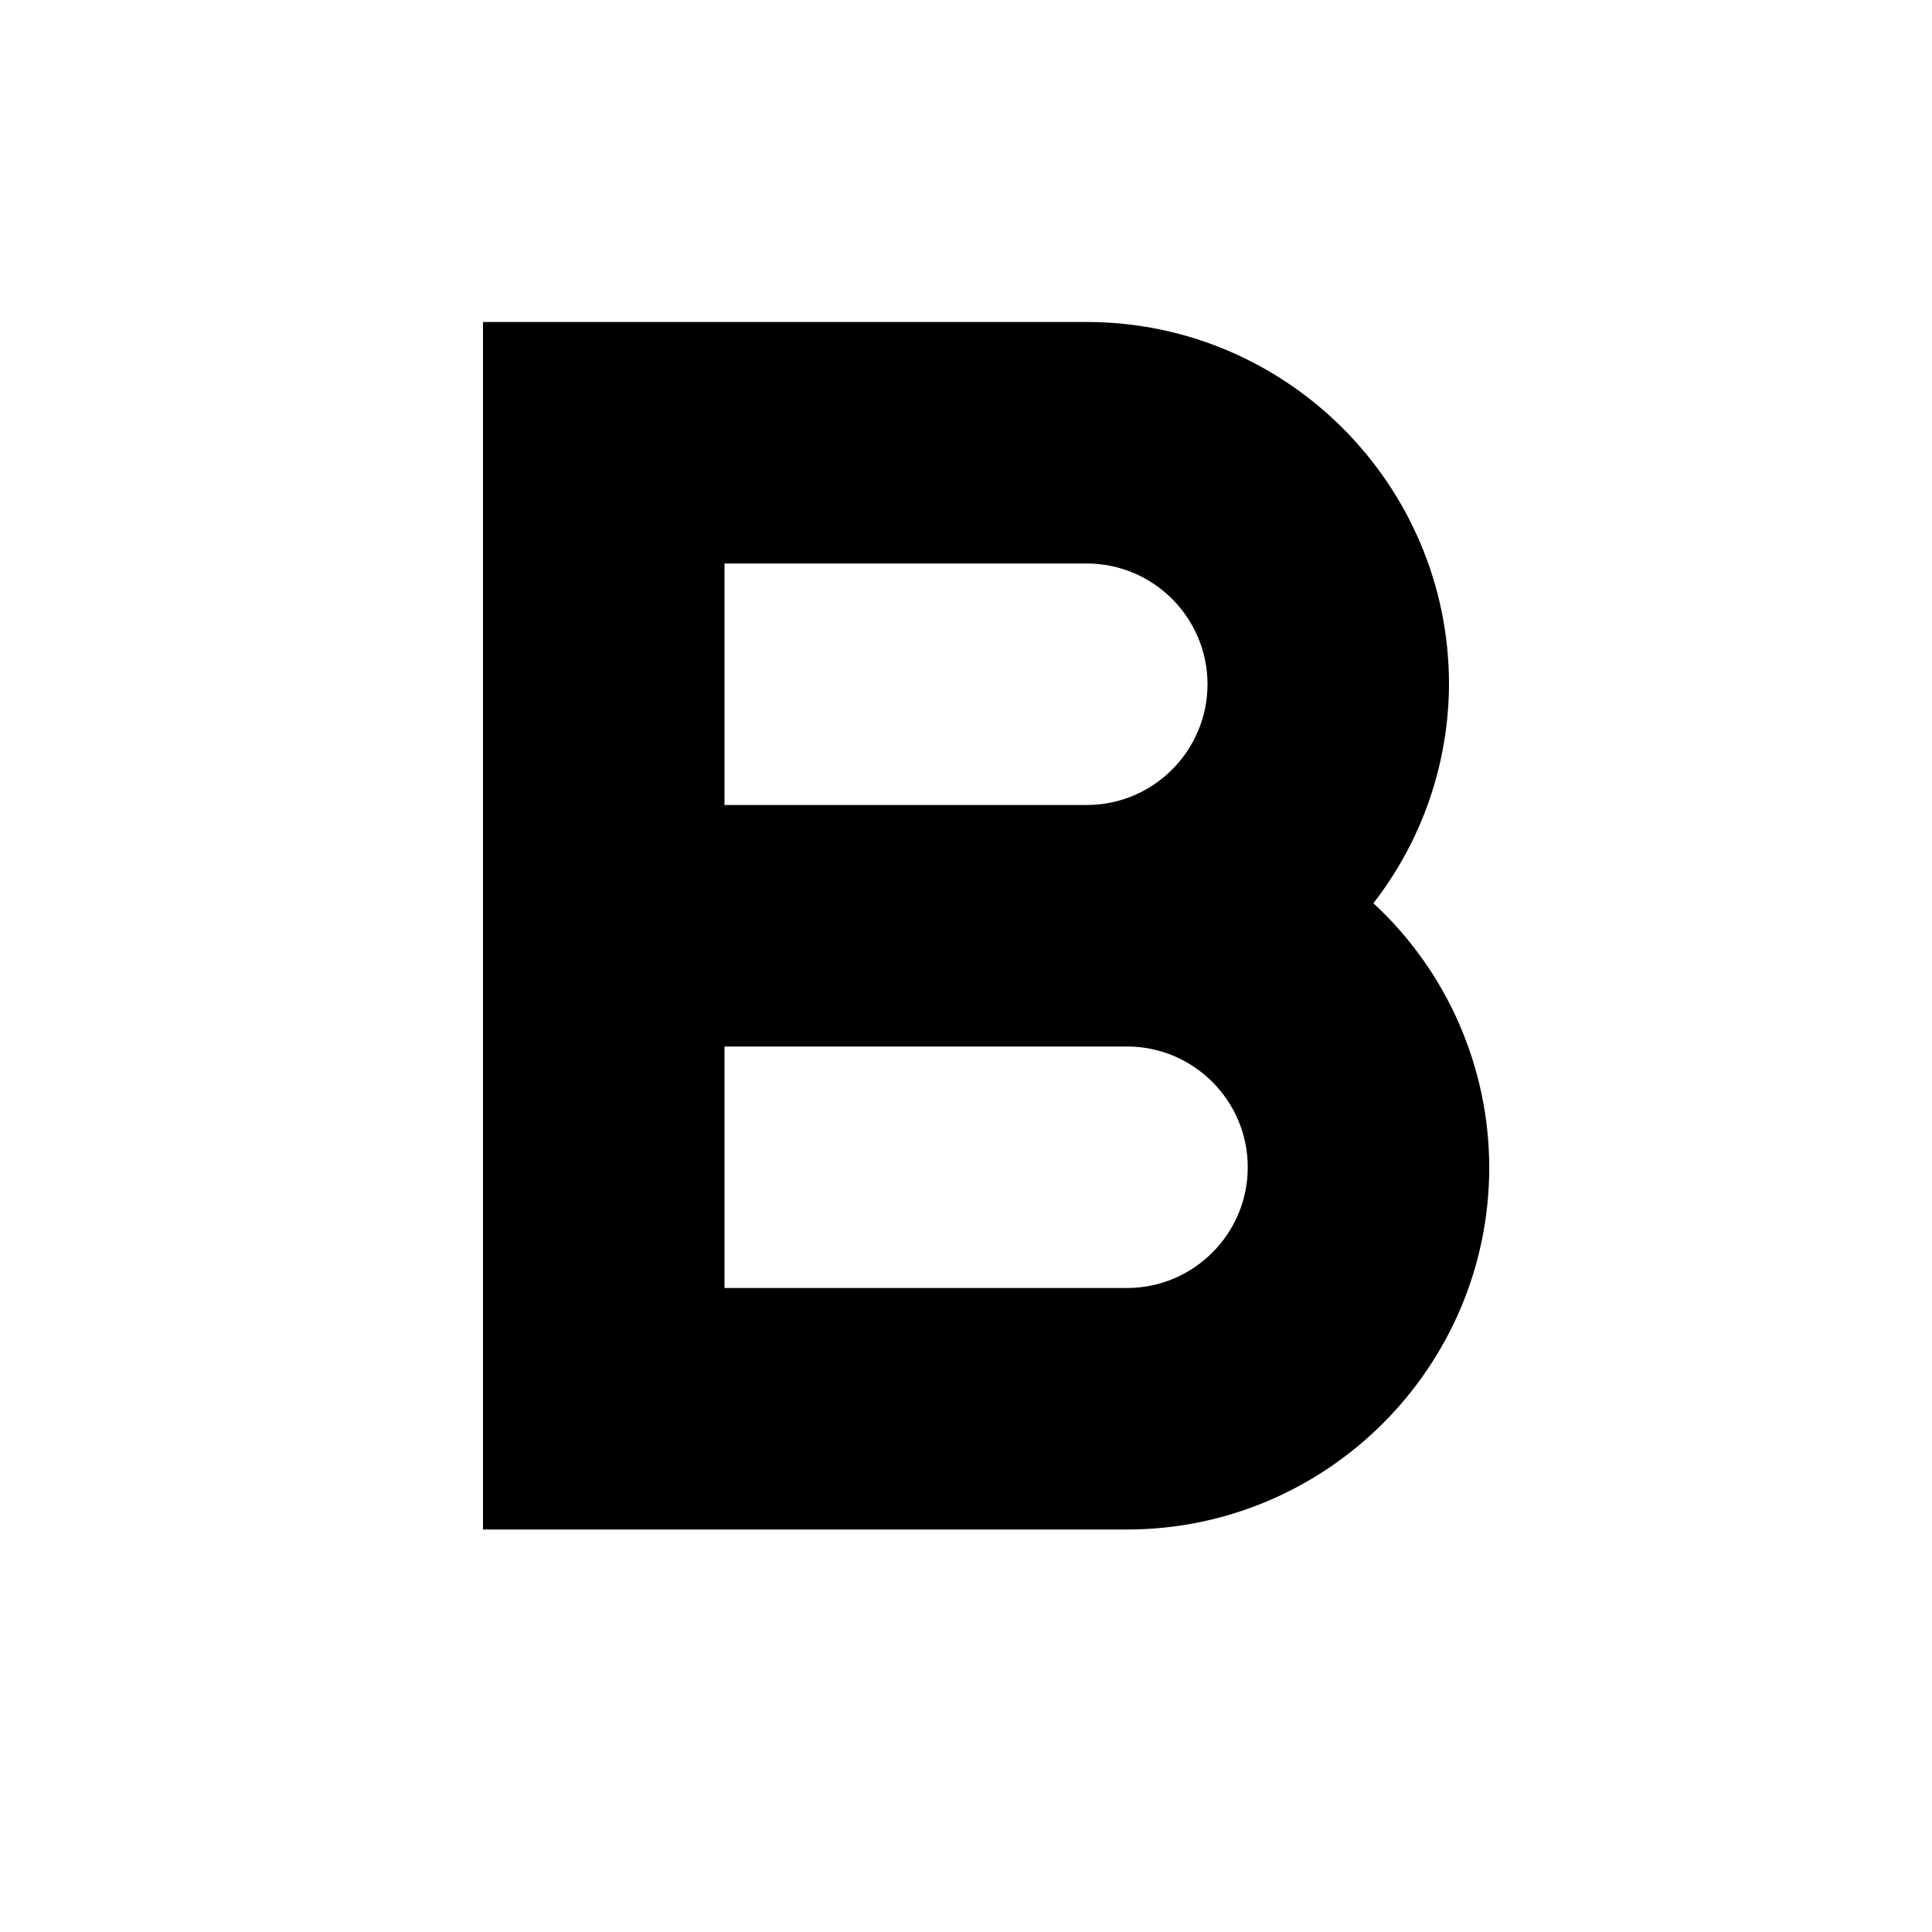
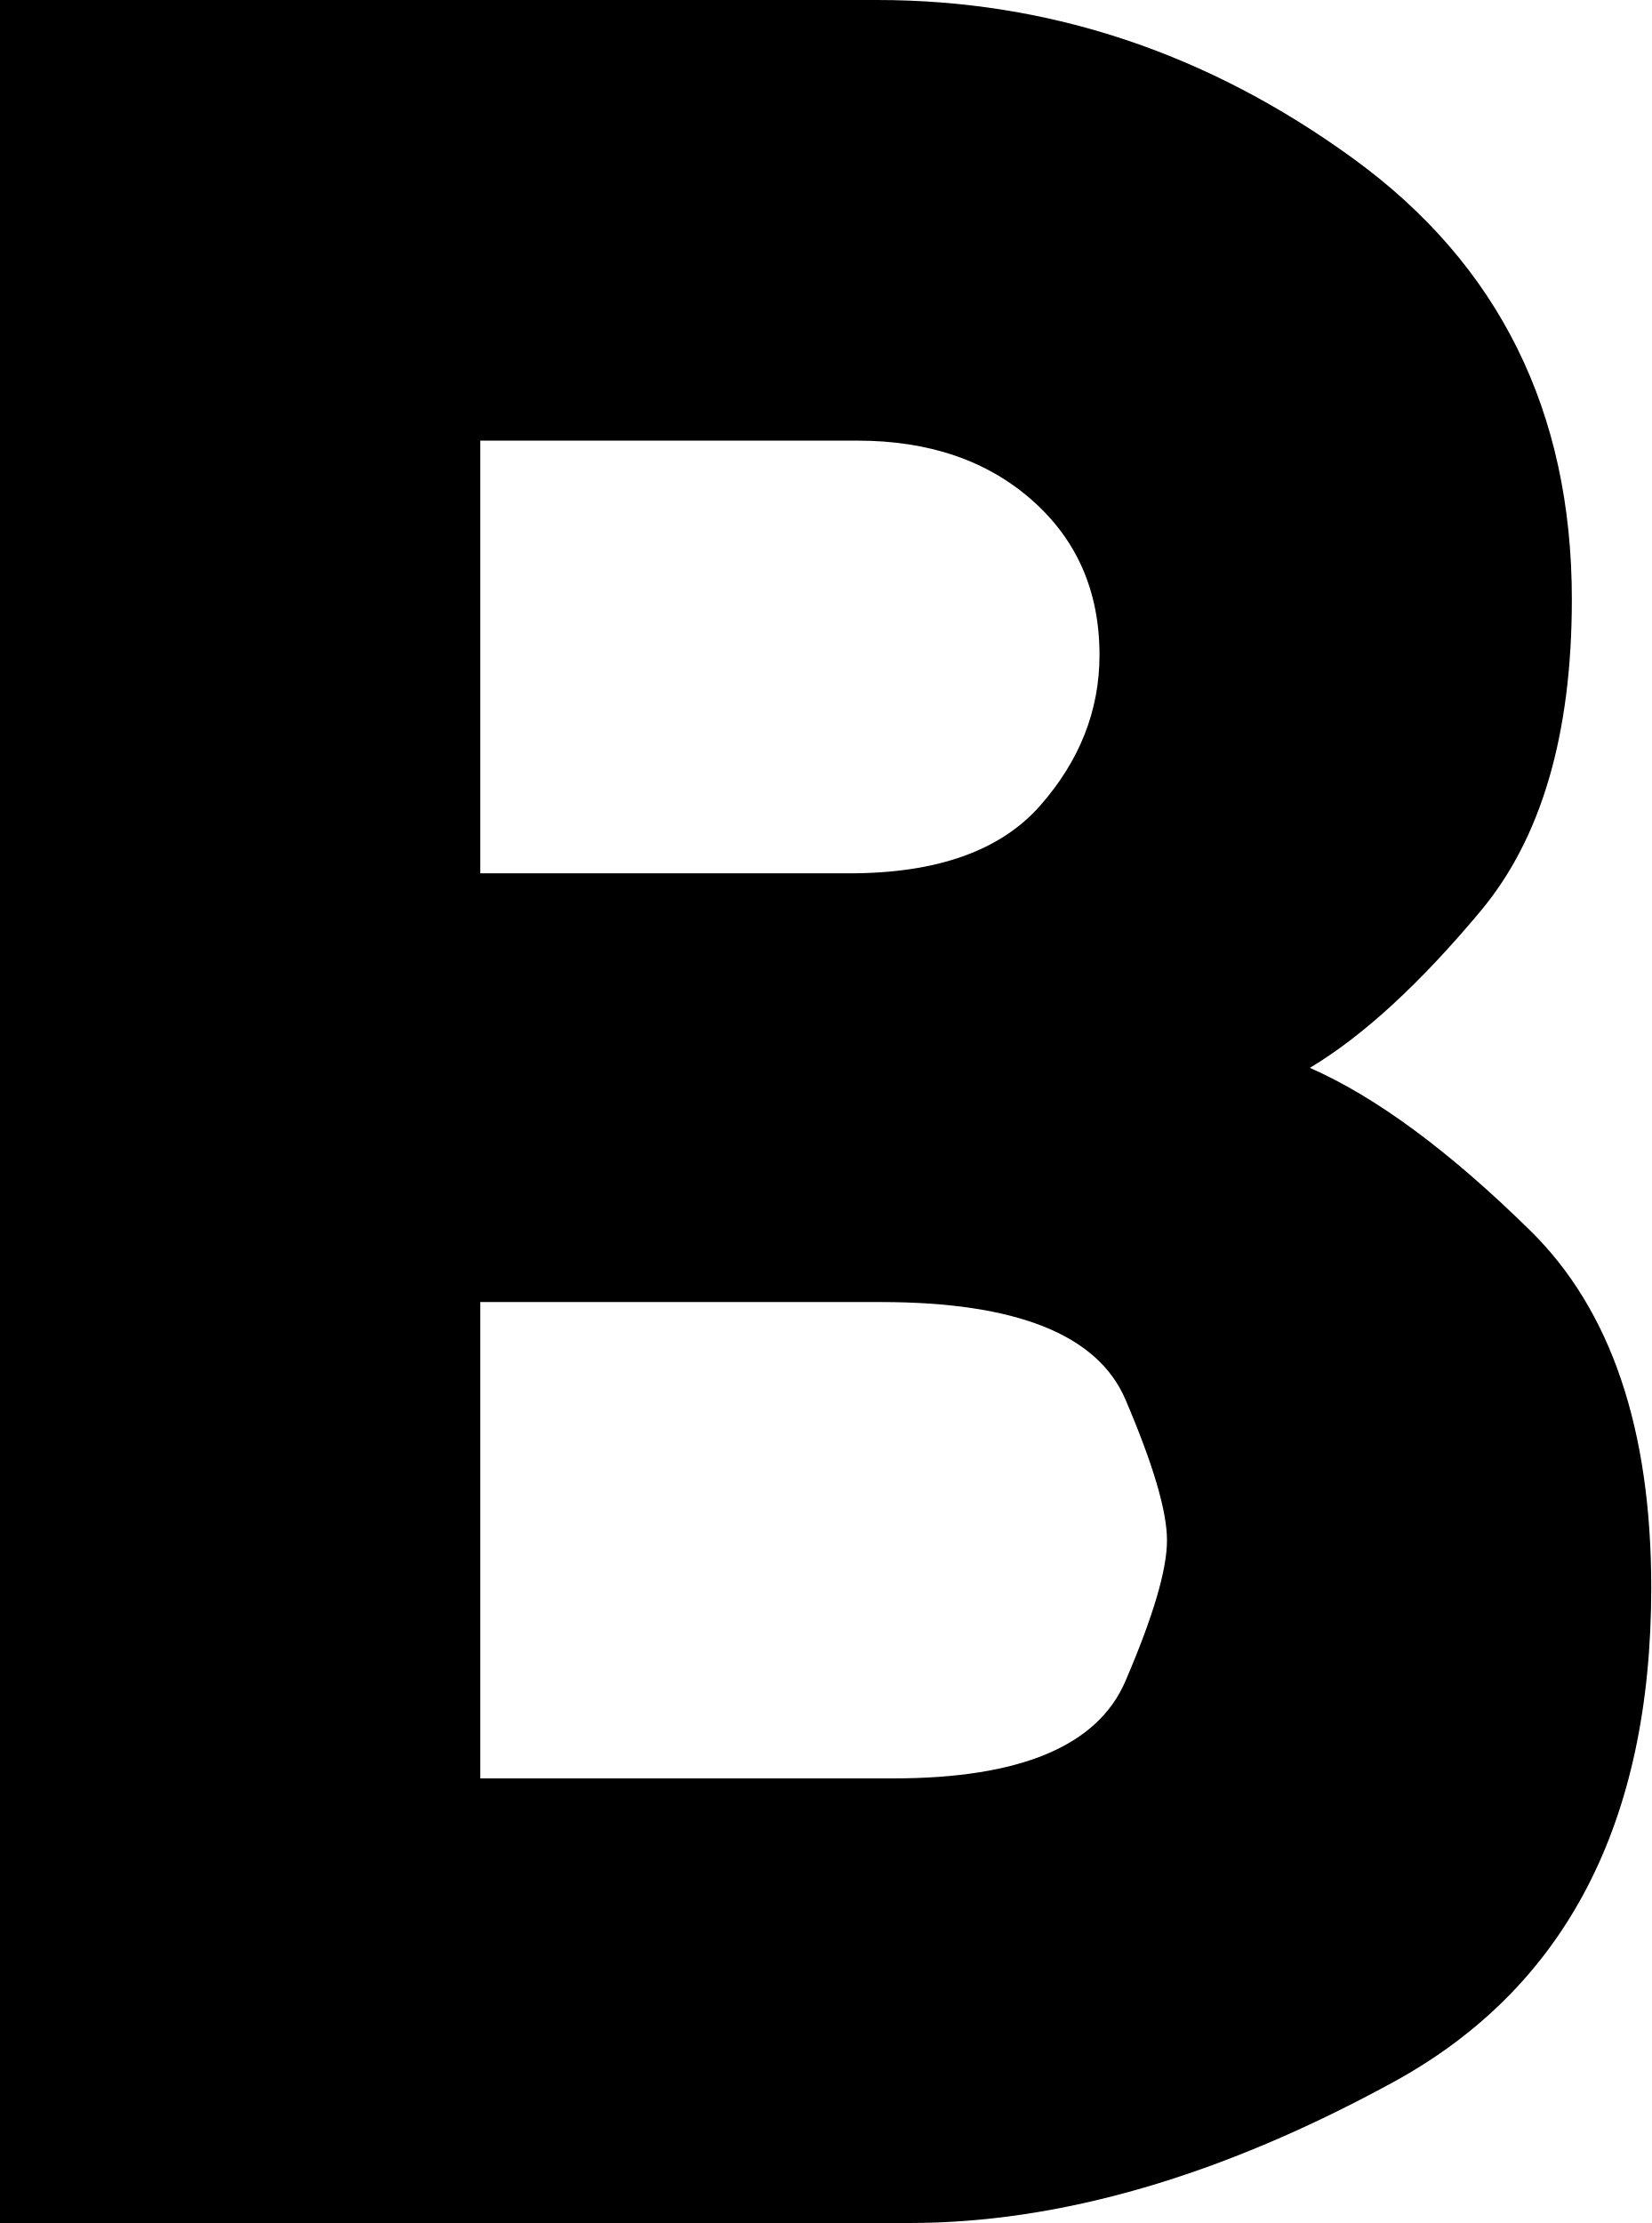
- <svg xmlns="http://www.w3.org/2000/svg" fill="currentColor" viewBox="0 0 24 24">
-   <path d="M17.061 11.22A4.46 4.46 0 0 0 18 8.5C18 6.019 15.981 4 13.5 4H6v15h8c2.481 0 4.5-2.019 4.5-4.5a4.48 4.48 0 0 0-1.439-3.28zM13.5 7c.827 0 1.5.673 1.5 1.5s-.673 1.5-1.5 1.5H9V7h4.5zm.5 9H9v-3h5c.827 0 1.5.673 1.5 1.5S14.827 16 14 16z">
-     </path>
+ <svg xmlns="http://www.w3.org/2000/svg" viewBox="6.8 5 10.4 14">
+   <path fill="currentColor" d="M6.8 19V5h5.525q1.625 0 3 1T16.7 8.775q0 1.275-.575 1.963t-1.075.987q.625.275 1.388 1.025T17.2 15q0 2.225-1.625 3.113t-3.05.887zm3.025-2.8h2.6q1.2 0 1.463-.612t.262-.888q0-.275-.262-.887T12.35 13.2H9.825zm0-5.7h2.325q.825 0 1.2-.425t.375-.95q0-.6-.425-.975t-1.1-.375H9.825z" />
</svg>
